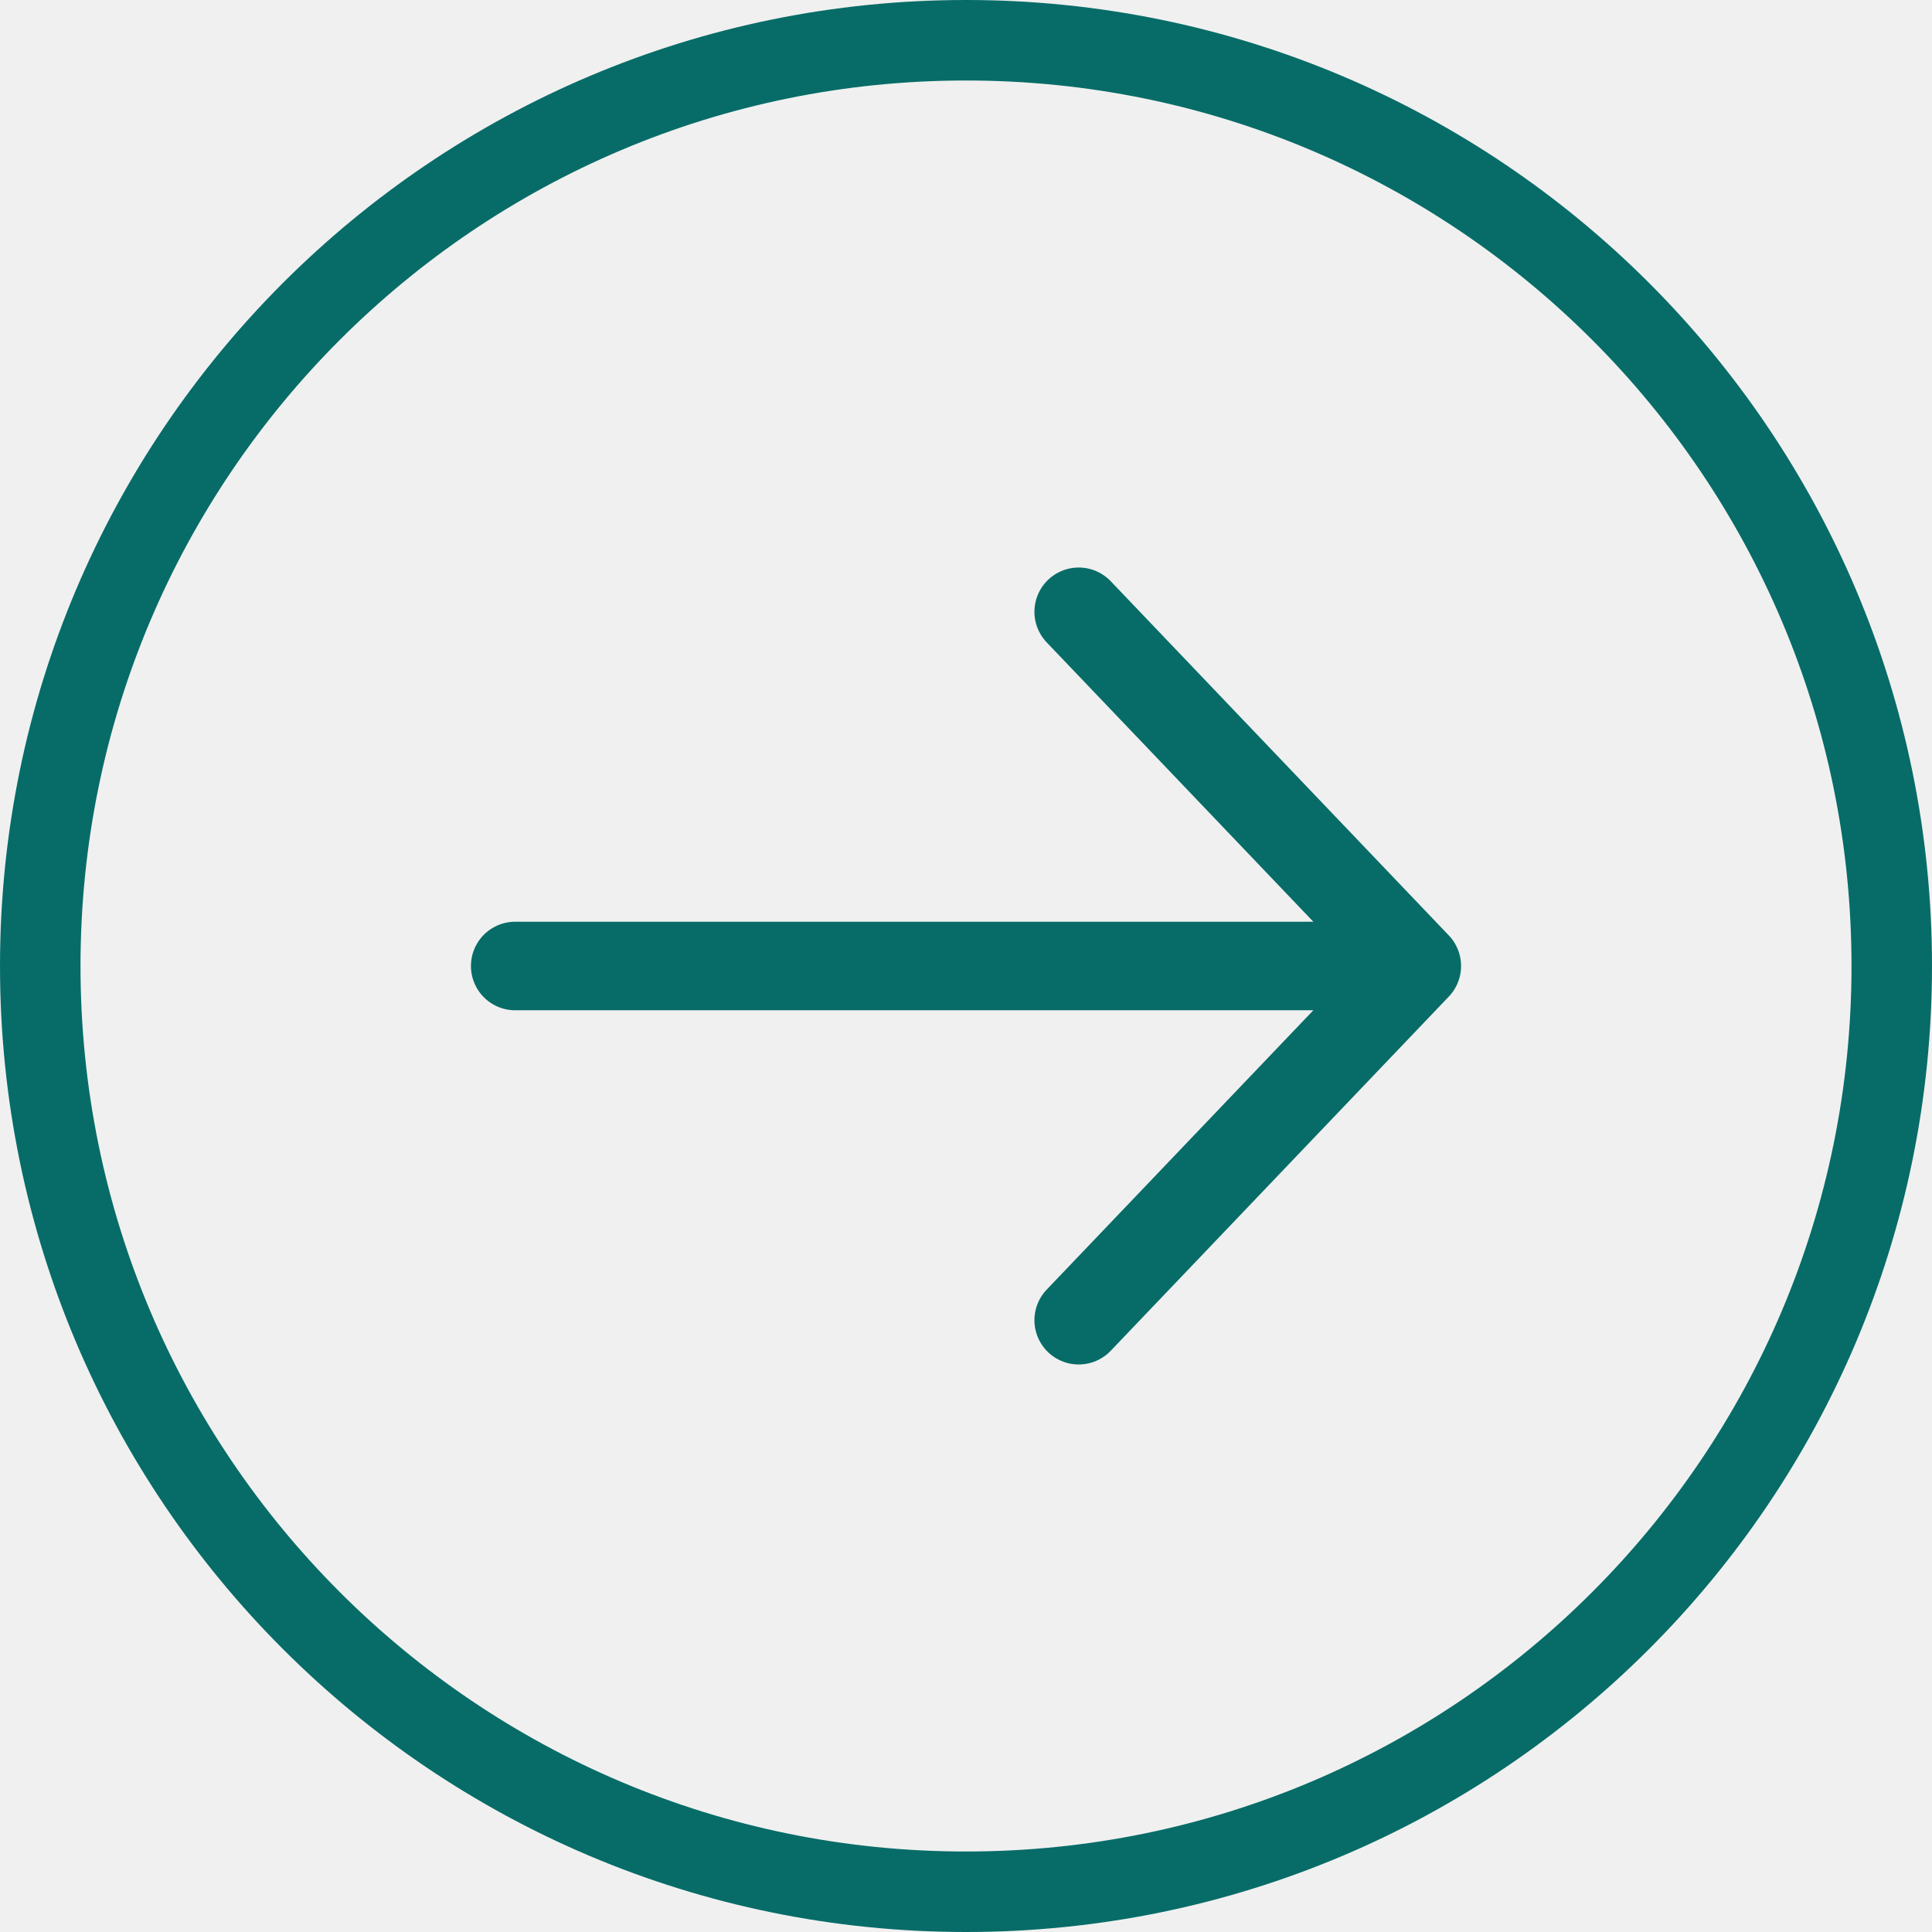
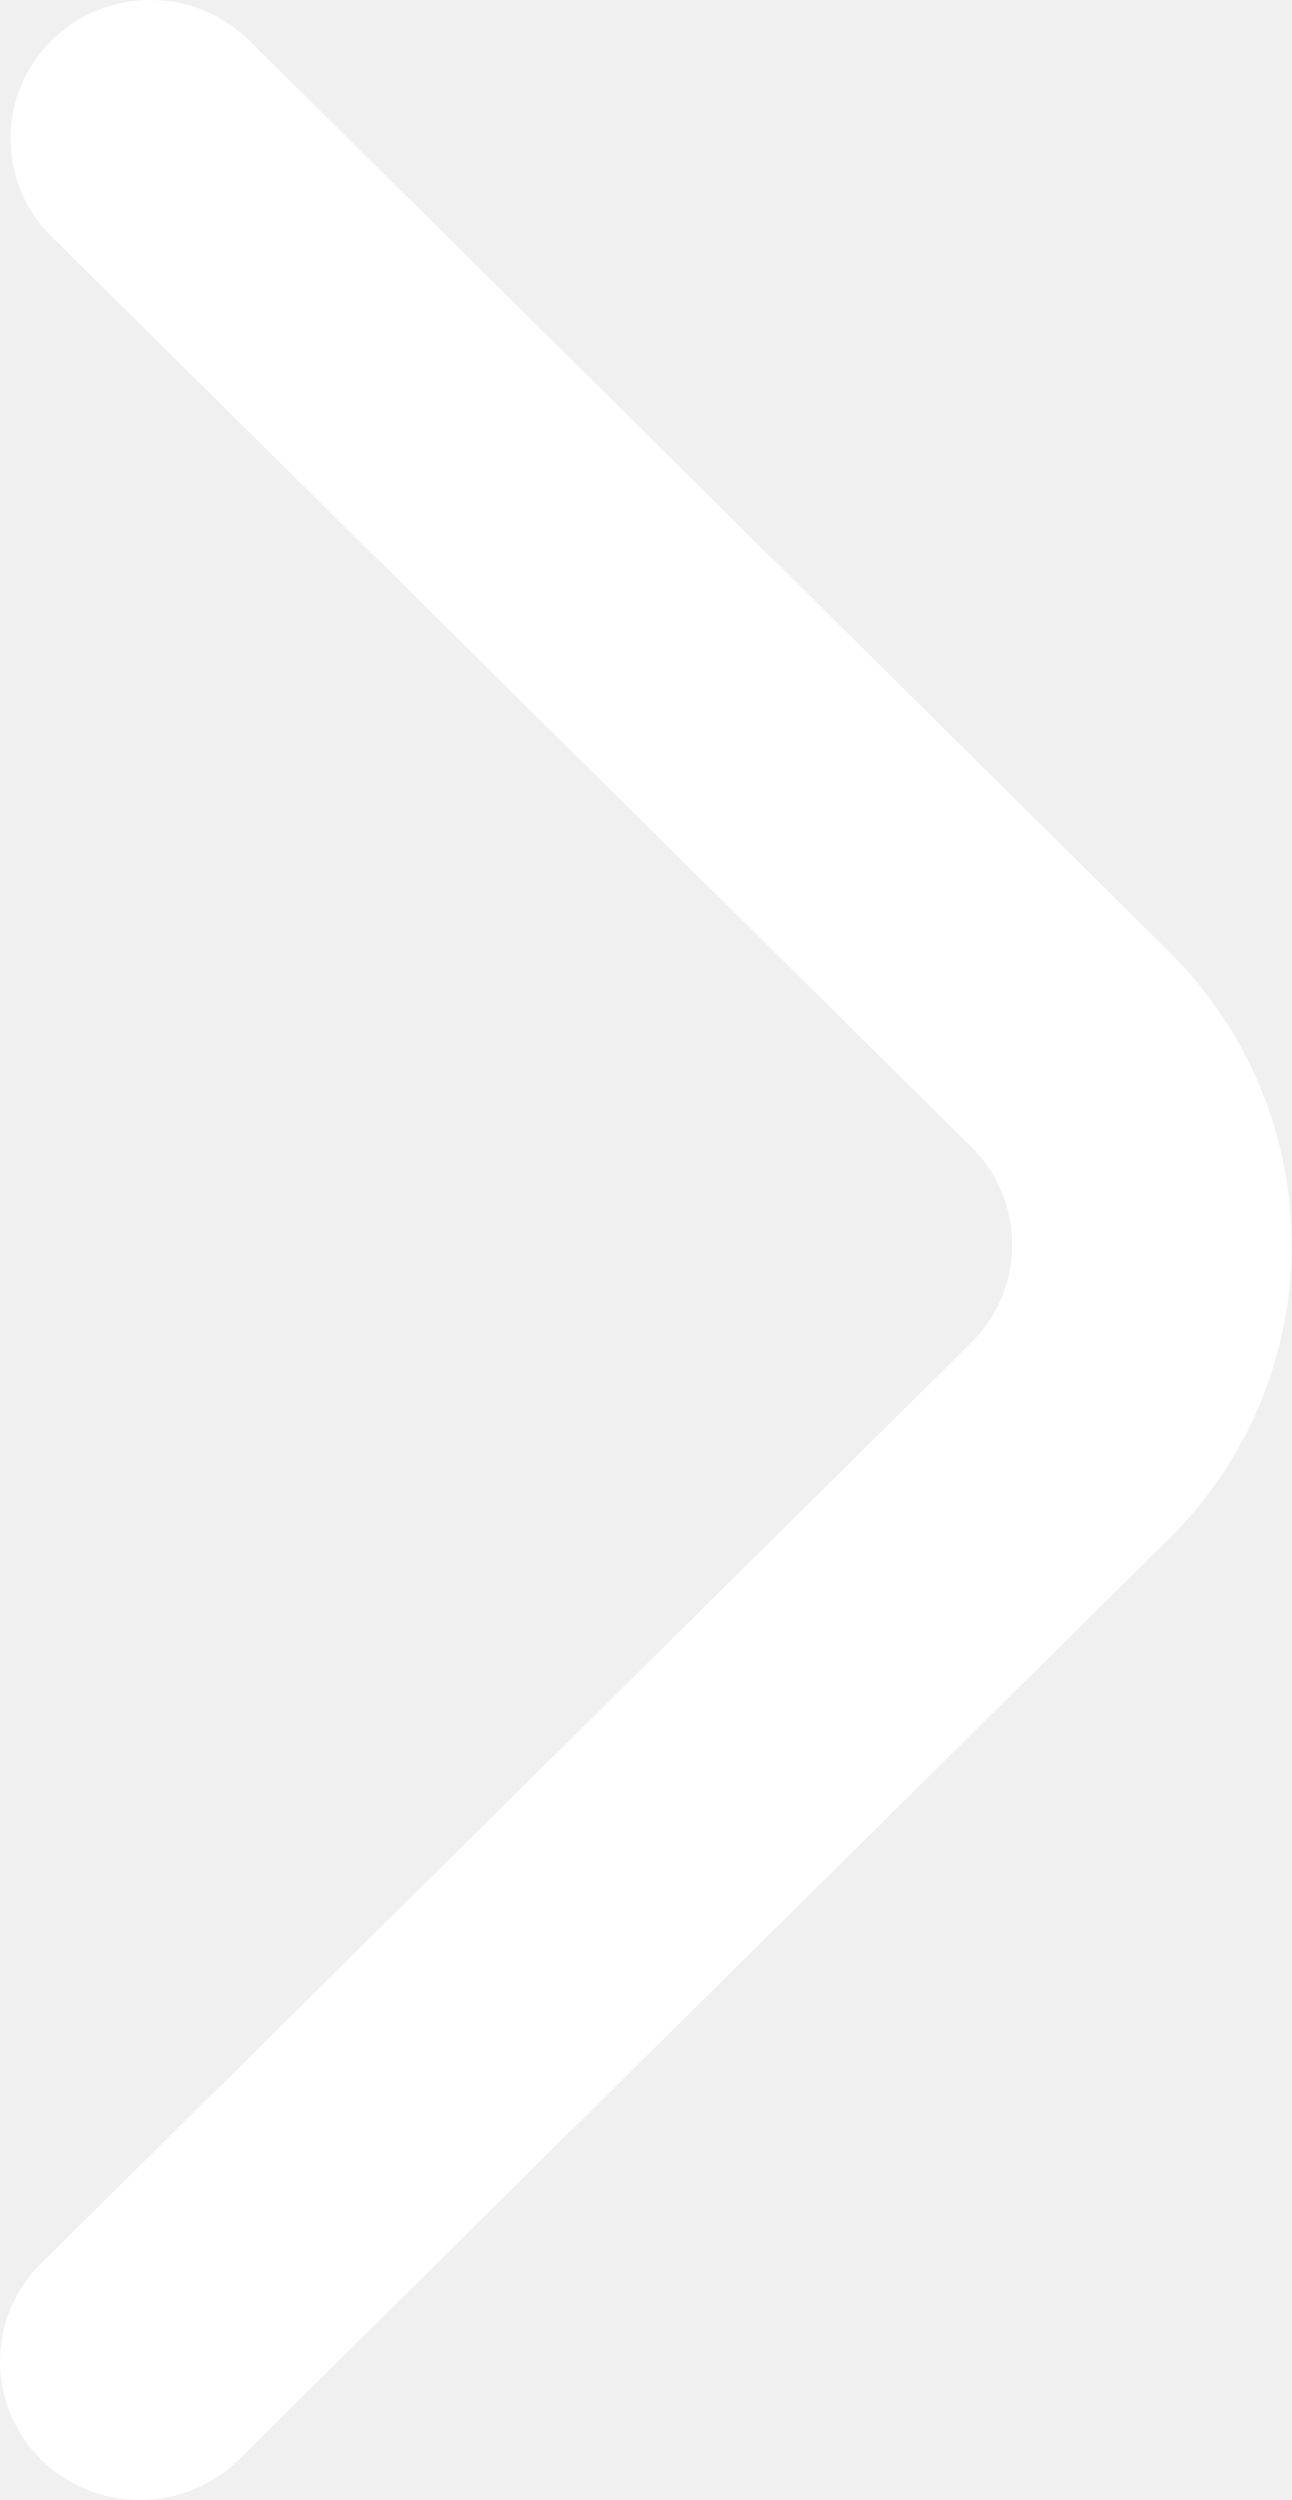
- <svg xmlns="http://www.w3.org/2000/svg" width="60" height="60" viewBox="0 0 60 60" fill="none">
-   <g clip-path="url(#clip0_41_5)">
-     <path d="M1.25 30C1.25 45.878 14.122 58.75 30 58.75C45.878 58.75 58.75 45.878 58.75 30C58.75 14.122 45.878 1.25 30 1.25C14.122 1.25 1.25 14.122 1.25 30Z" stroke="#076c68" stroke-width="2.5" />
-     <path d="M16 30H44M44 30L33.5 41M44 30L33.5 19" stroke="#076c68" stroke-width="2.75" stroke-linecap="round" stroke-linejoin="round" />
-   </g>
-   <defs>
-     <clipPath id="clip0_41_5">
-       <rect width="60" height="60" fill="white" transform="matrix(-1 0 0 -1 60 60)" />
-     </clipPath>
-   </defs>
+ <svg xmlns="http://www.w3.org/2000/svg" width="31" height="60" viewBox="0 0 31 60" fill="none">
+   <path d="M0.984 59.026C2.295 60.325 4.422 60.325 5.733 59.026L28.049 36.936C31.983 33.042 31.984 26.73 28.052 22.834L5.985 0.974C4.673 -0.325 2.547 -0.325 1.235 0.974C-0.076 2.272 -0.076 4.377 1.235 5.675L23.308 27.524C24.619 28.823 24.619 30.928 23.308 32.226L0.984 54.324C-0.328 55.623 -0.328 57.728 0.984 59.026Z" fill="white" />
</svg>
